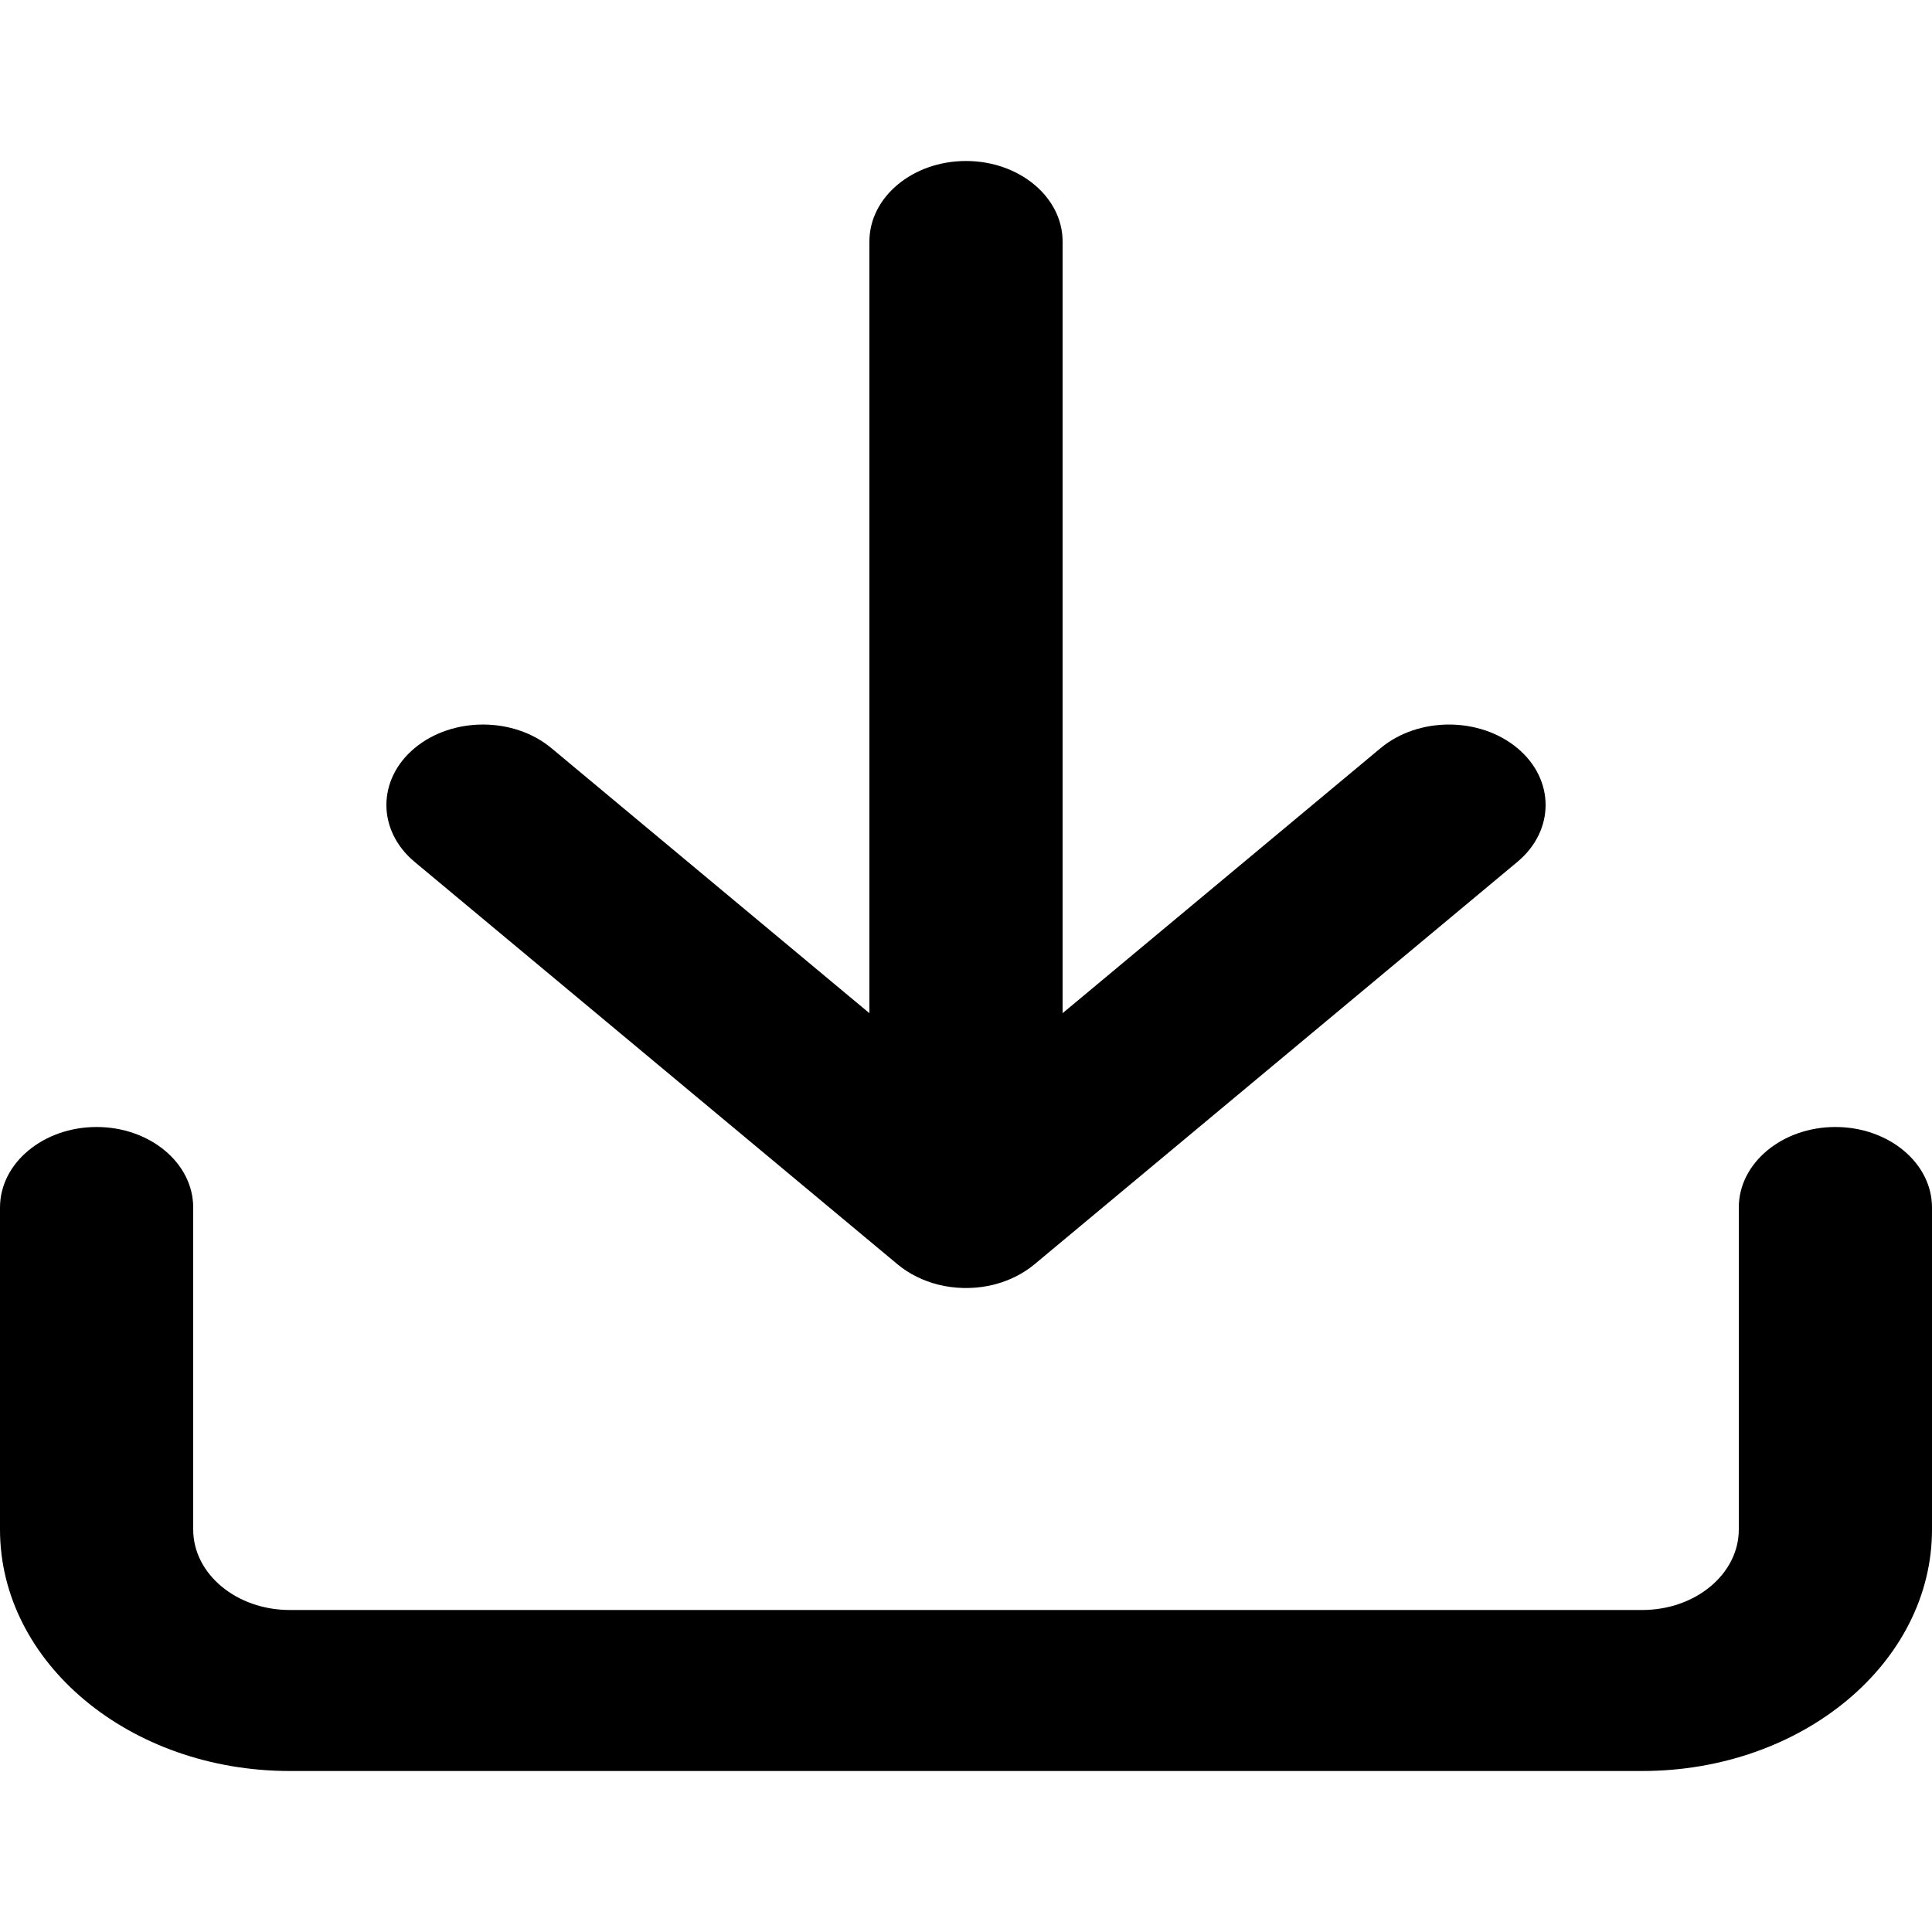
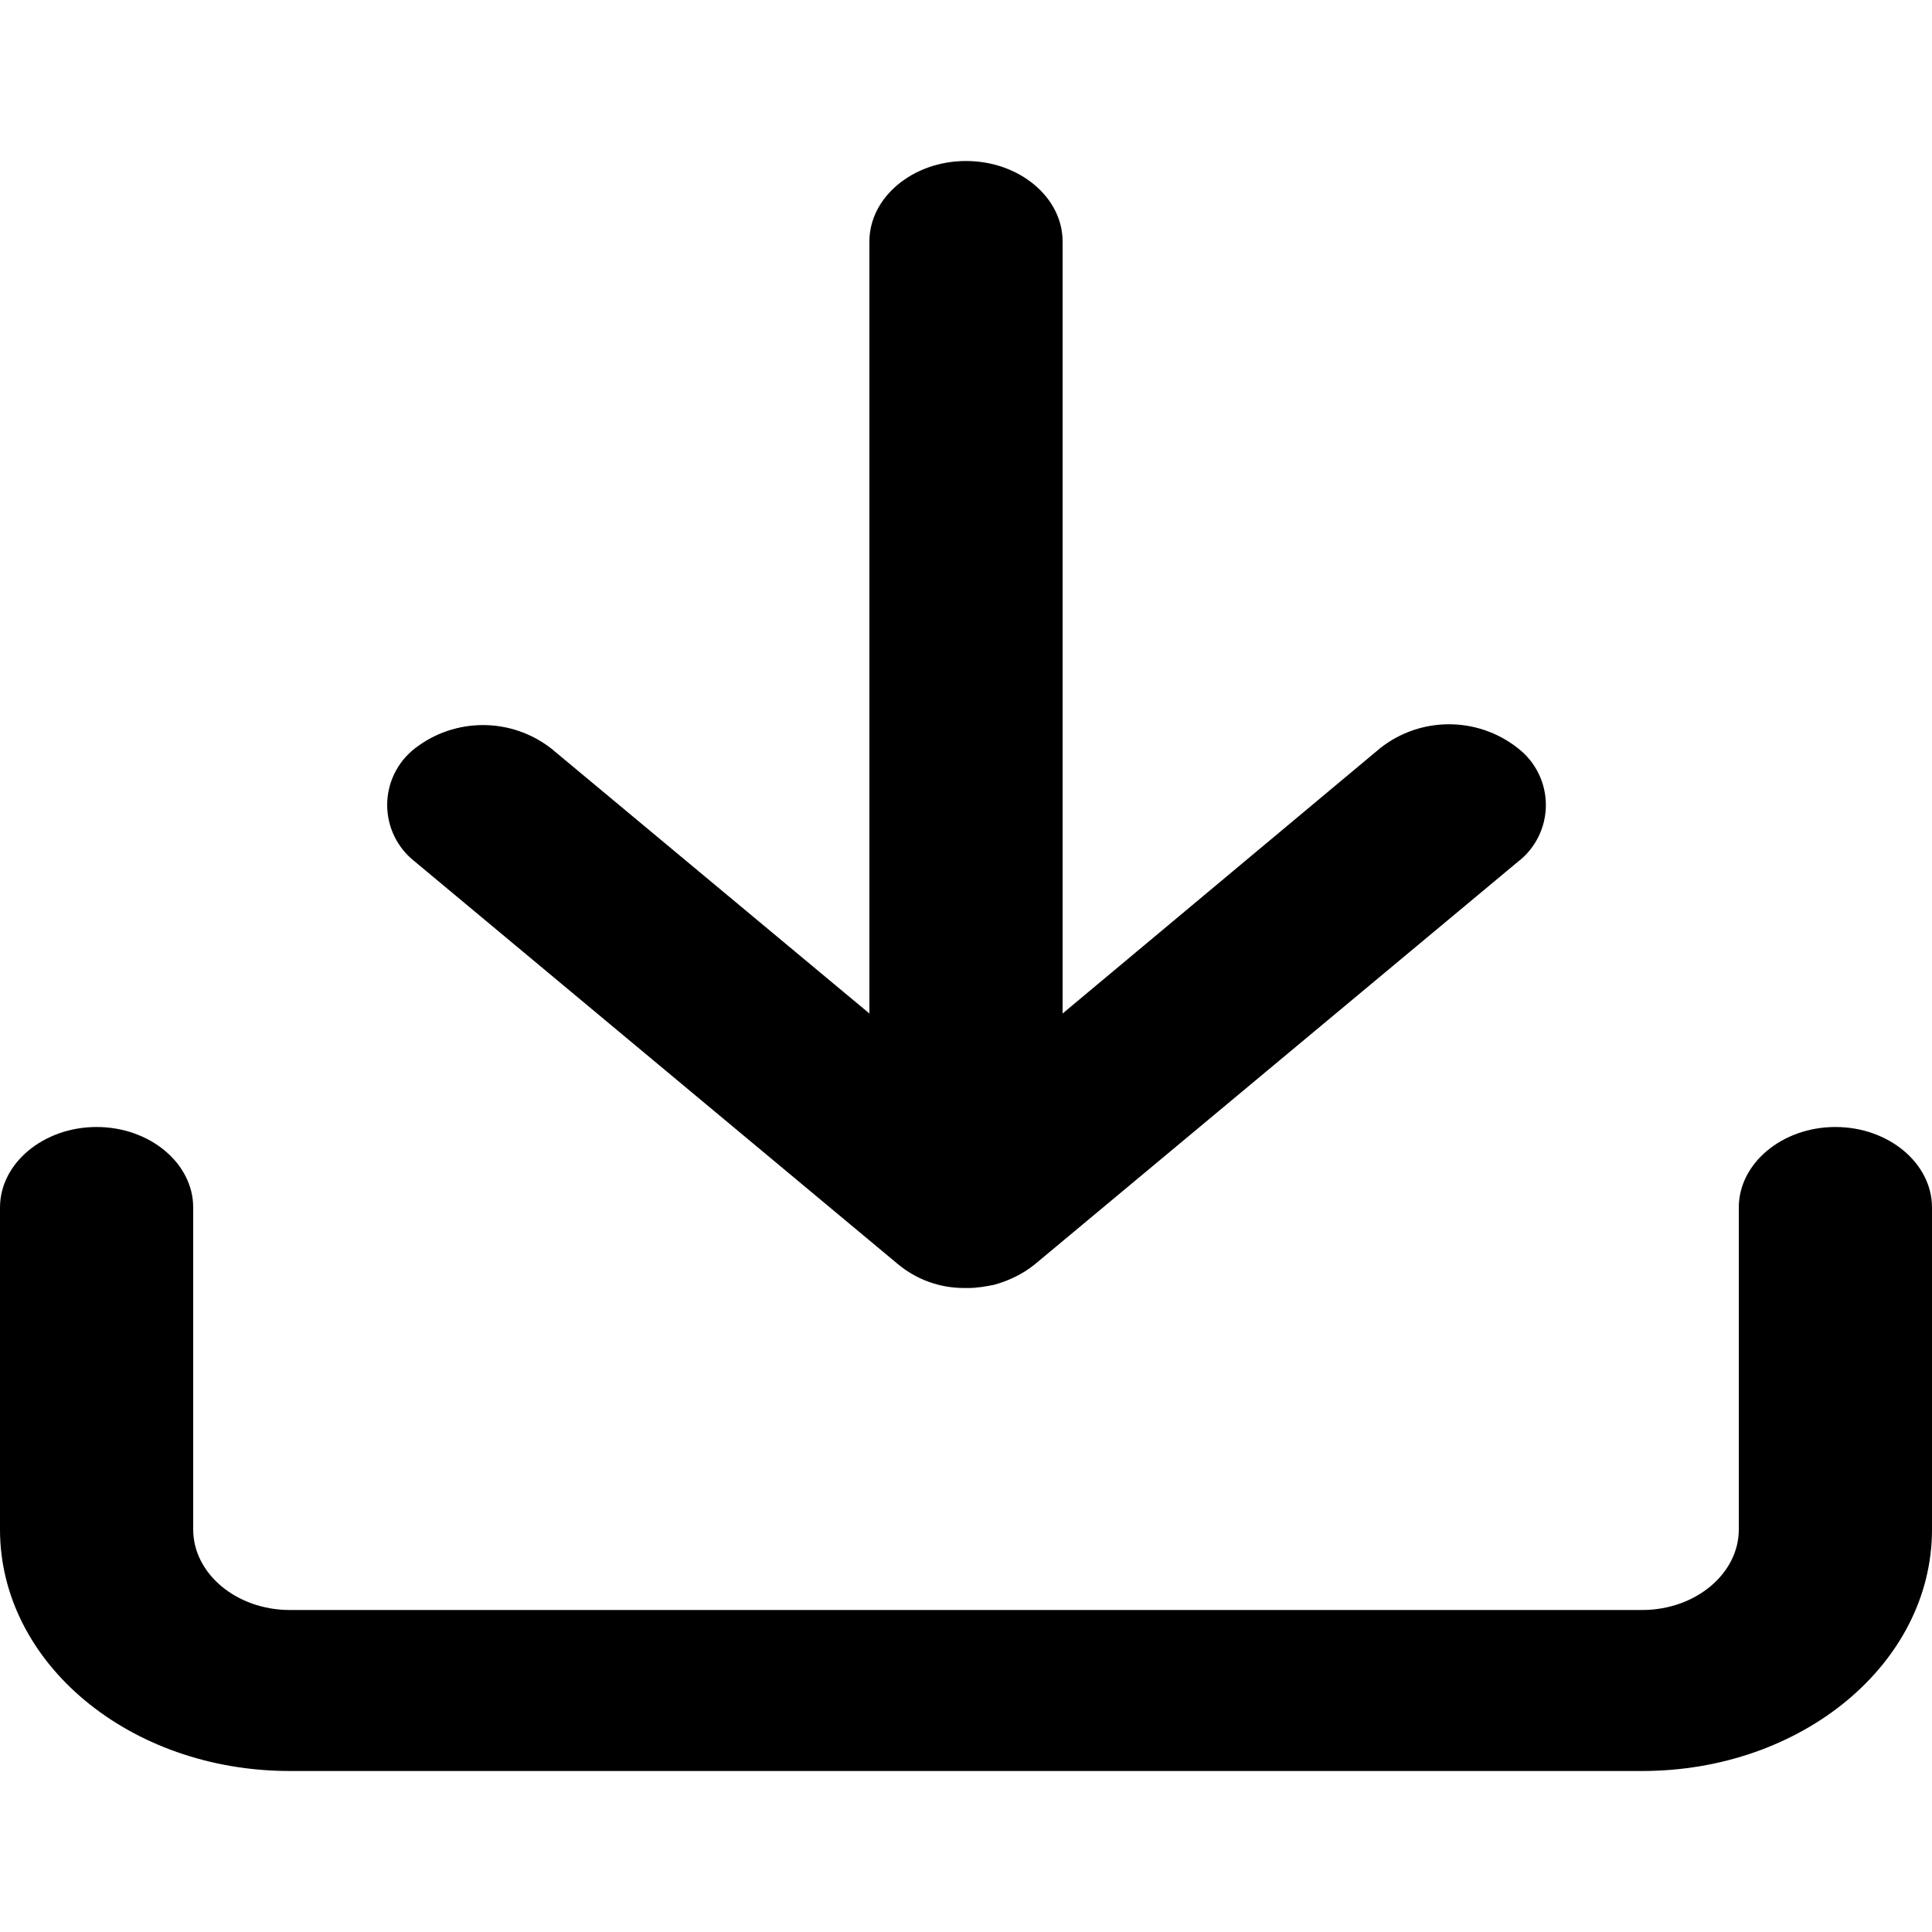
- <svg xmlns="http://www.w3.org/2000/svg" width="100%" height="100%" viewBox="0 0 24 24" version="1.1" xml:space="preserve" style="fill-rule:evenodd;clip-rule:evenodd;stroke-linejoin:round;stroke-miterlimit:2;">
-   <path d="M21.6,15L21.6,19C21.6,19.552 21.063,20 20.4,20C20.4,20 3.6,20 3.6,20C2.937,20 2.4,19.552 2.4,19C2.4,19 2.4,15 2.4,15C2.4,14.448 1.862,14 1.2,14C0.538,14 0,14.448 0,15L0,19C0,20.657 1.612,22 3.6,22L20.4,22C22.388,22 24,20.657 24,19L24,15C24,14.448 23.462,14 22.8,14C22.138,14 21.6,14.448 21.6,15ZM10.8,12.586L10.8,3C10.8,2.448 11.338,2 12,2C12.662,2 13.2,2.448 13.2,3L13.2,12.586L17.151,9.293C17.62,8.903 18.38,8.903 18.849,9.293C19.317,9.683 19.317,10.317 18.849,10.707L12.849,15.707C12.704,15.827 12.533,15.91 12.35,15.957L12.347,15.958C12.246,15.983 12.139,15.998 12.029,16L12,16L11.971,16C11.861,15.998 11.754,15.983 11.653,15.958L11.65,15.957C11.467,15.91 11.296,15.827 11.151,15.707L5.151,10.707C4.683,10.317 4.683,9.683 5.151,9.293C5.62,8.903 6.38,8.903 6.849,9.293L10.8,12.586Z" />
+ <svg xmlns="http://www.w3.org/2000/svg" xml:space="preserve" style="fill-rule:evenodd;clip-rule:evenodd;stroke-linejoin:round;stroke-miterlimit:2" viewBox="0 0 24 24">
+   <path d="M21.6 15v4c0 .55-.54 1-1.2 1H3.6c-.66 0-1.2-.45-1.2-1v-4c0-.55-.54-1-1.2-1-.66 0-1.2.45-1.2 1v4c0 1.66 1.61 3 3.6 3h16.8c1.99 0 3.6-1.34 3.6-3v-4c0-.55-.54-1-1.2-1-.66 0-1.2.45-1.2 1Zm-10.8-2.41V3c0-.55.54-1 1.2-1 .66 0 1.2.45 1.2 1v9.59l3.95-3.3a1.38 1.38 0 0 1 1.7 0 .89.89 0 0 1 0 1.42l-6 5c-.15.12-.32.2-.5.25-.1.02-.21.04-.32.04h-.06a1.28 1.28 0 0 1-.82-.3l-6-5a.89.89 0 0 1 0-1.4 1.38 1.38 0 0 1 1.7 0l3.95 3.29Z" />
</svg>
